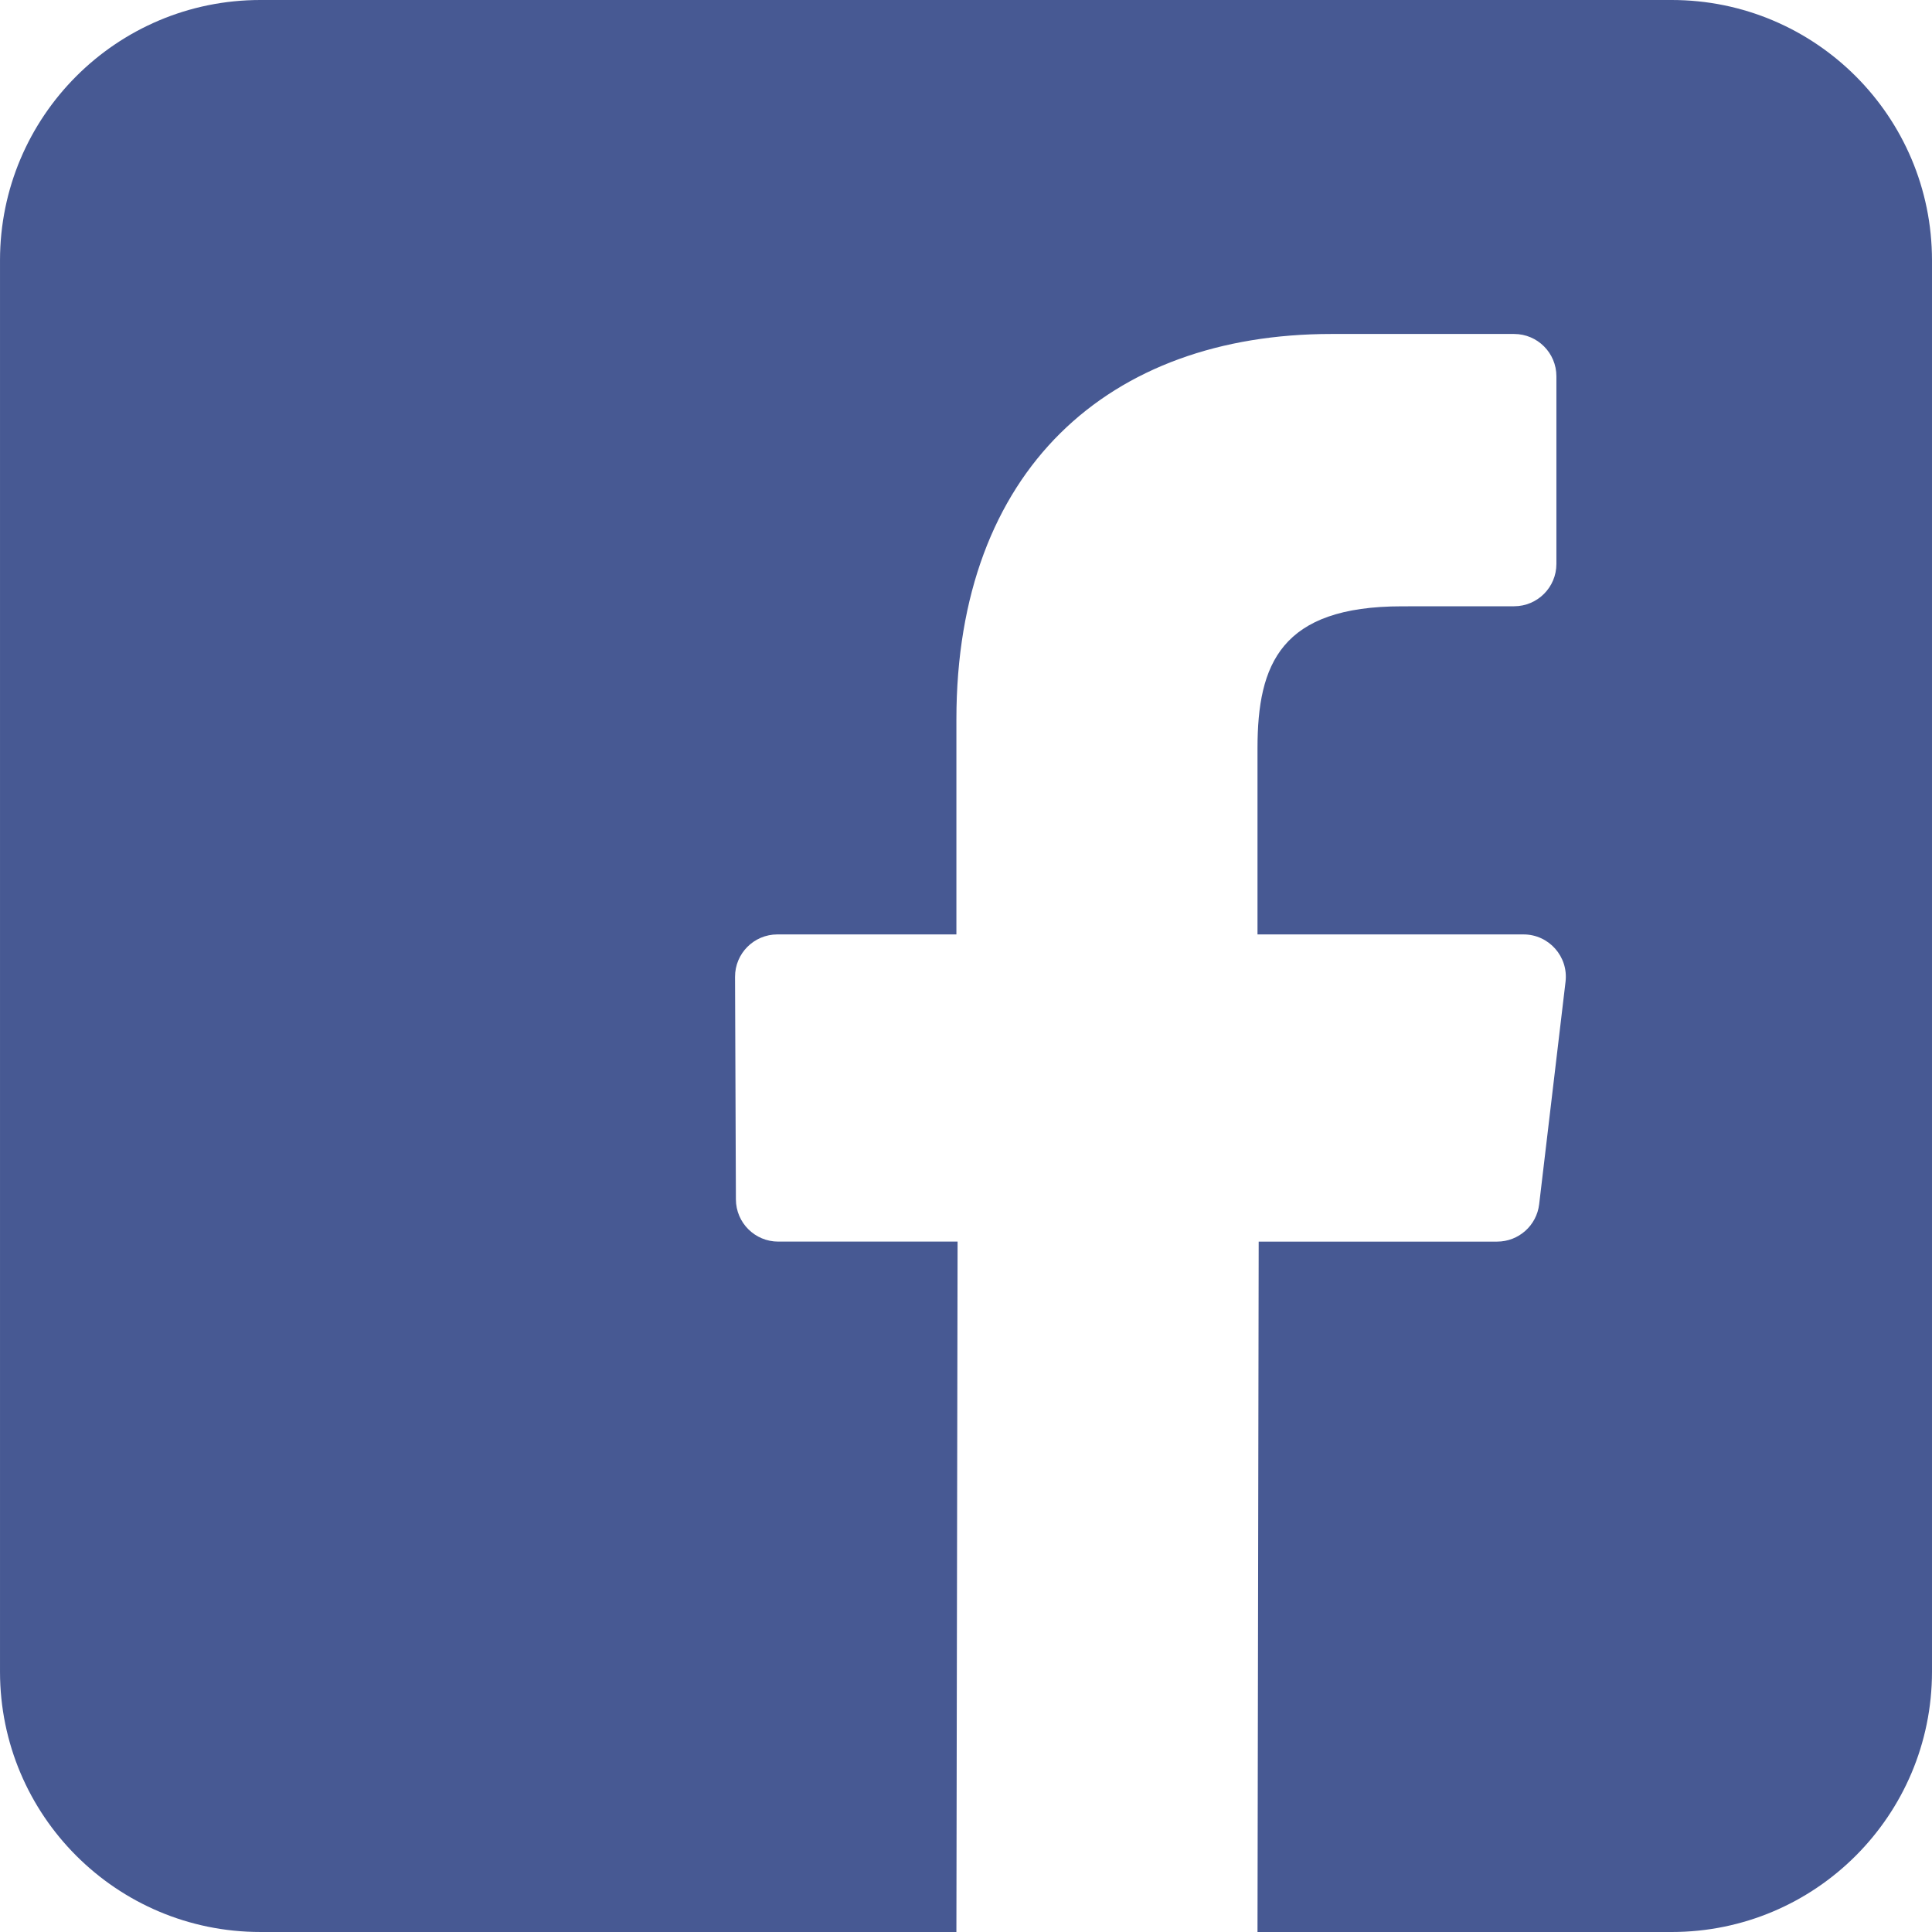
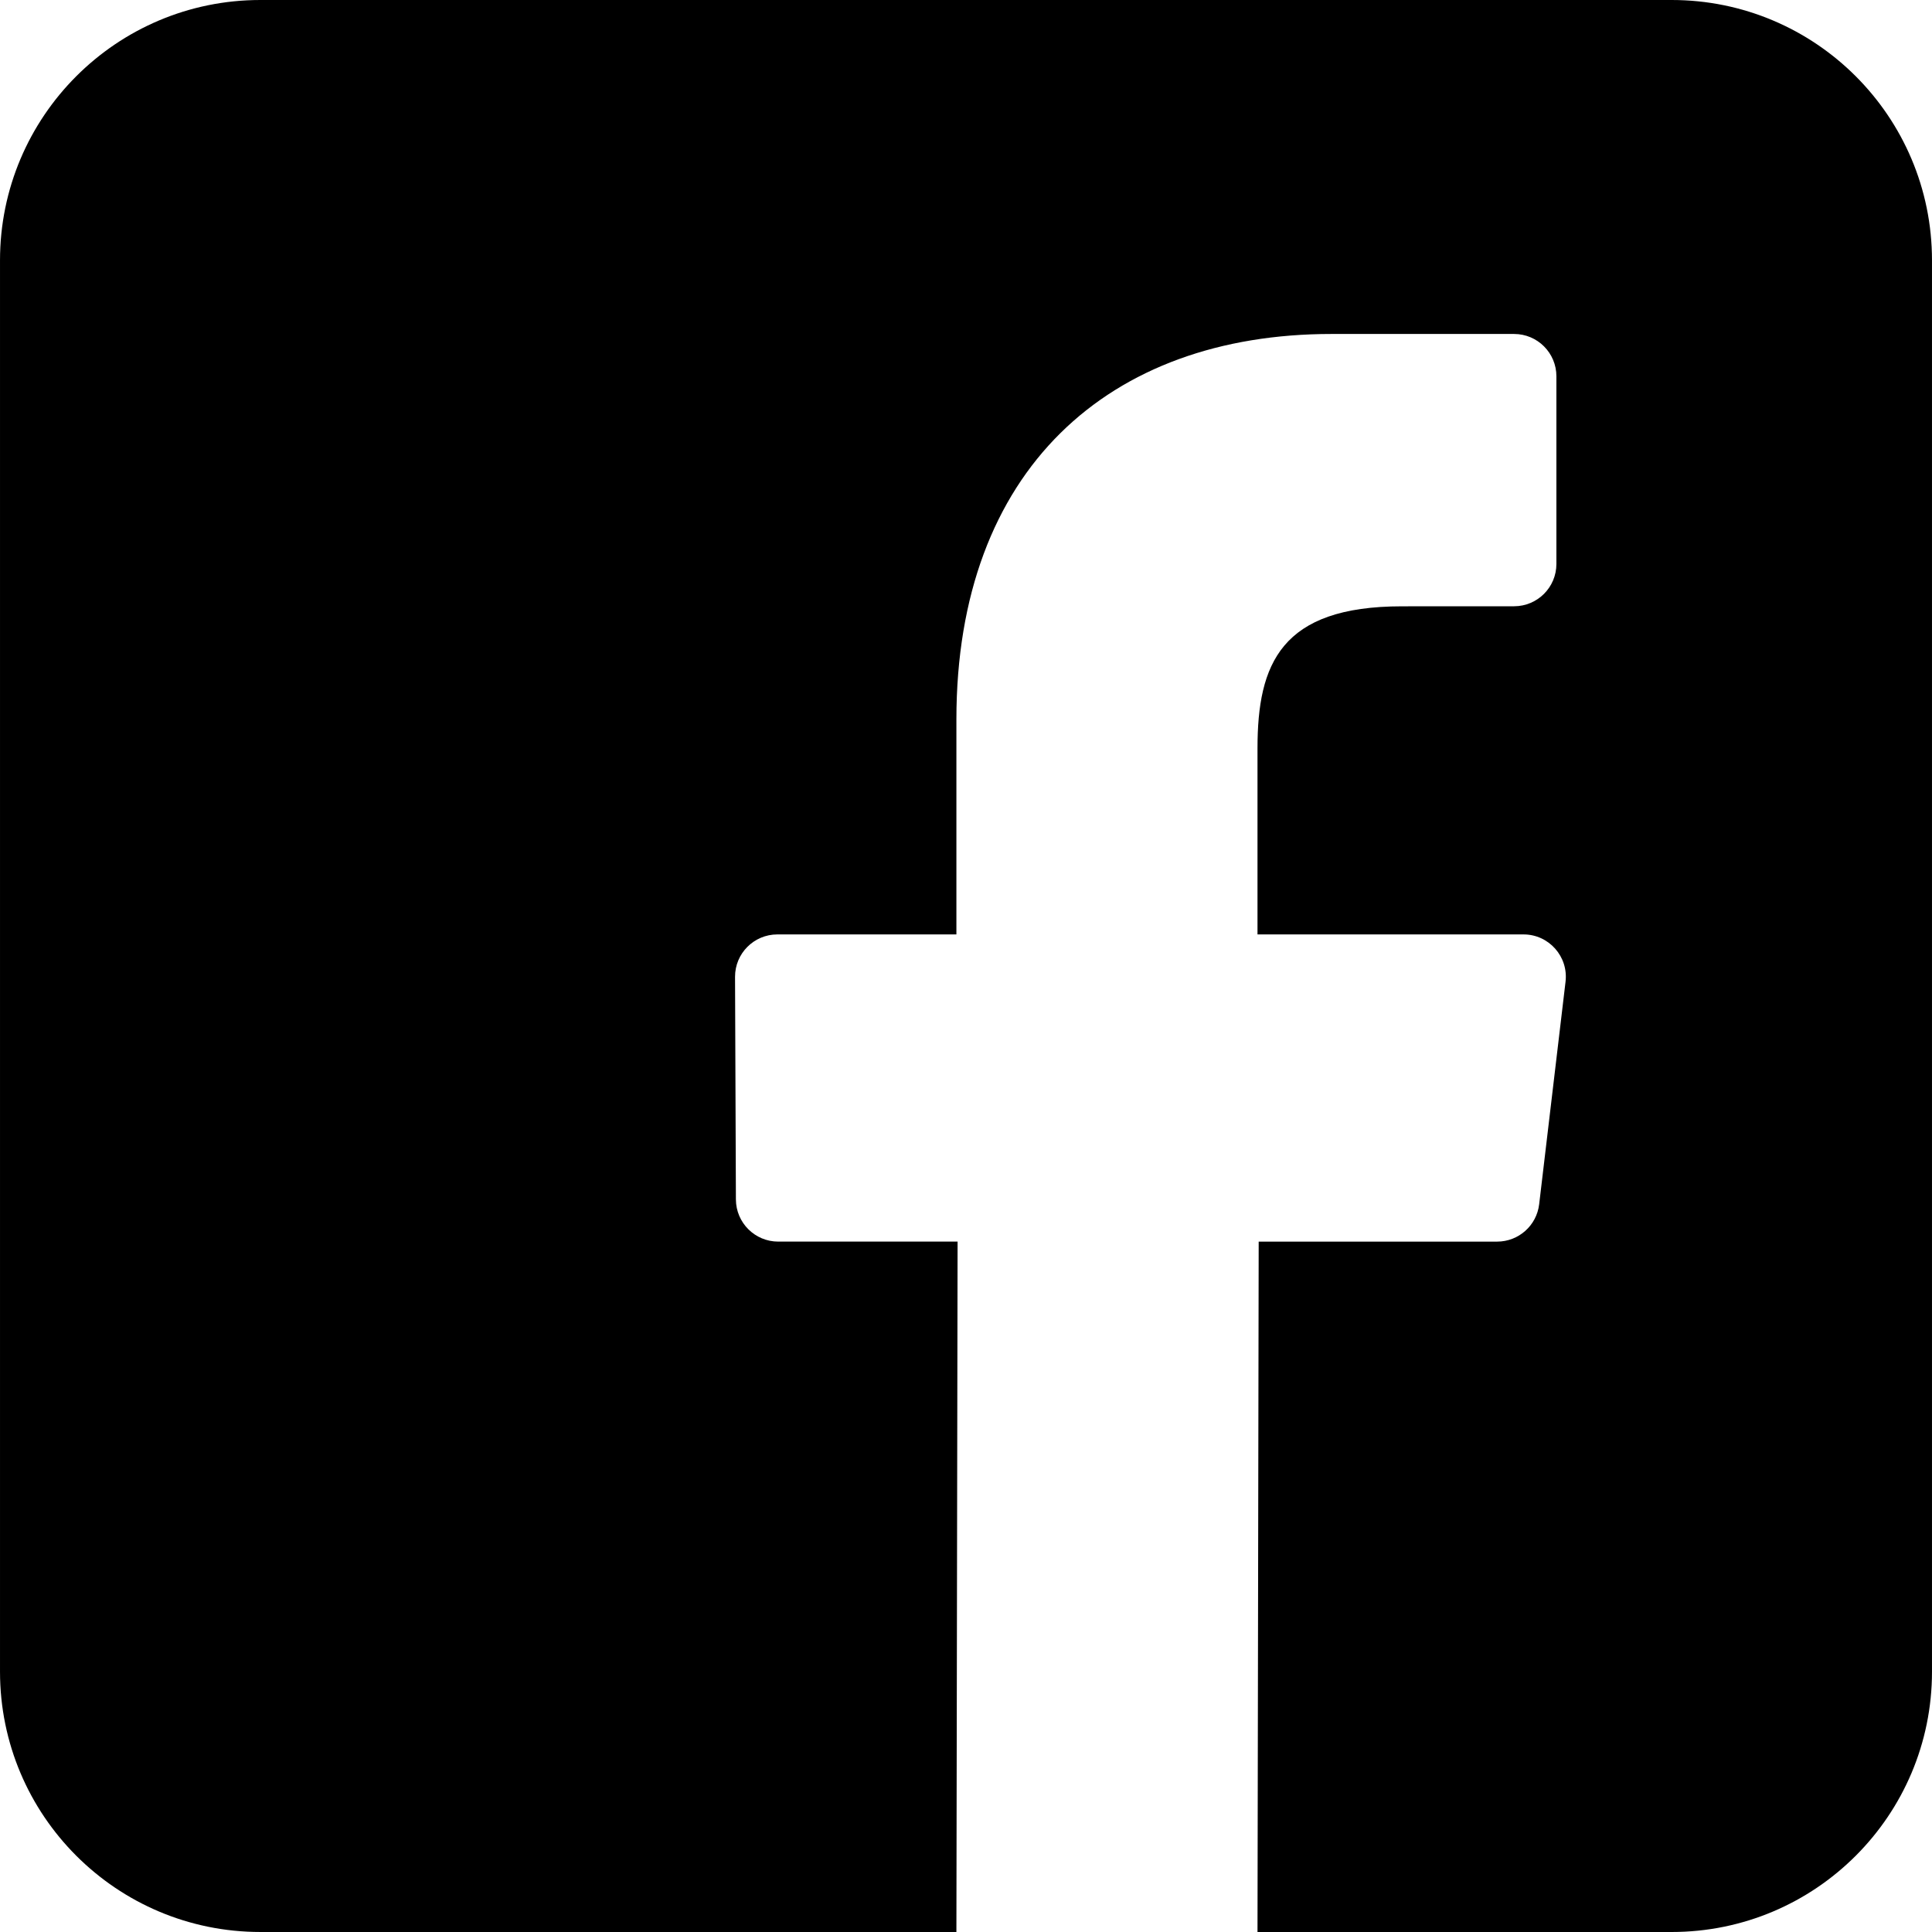
<svg xmlns="http://www.w3.org/2000/svg" x="0px" y="0px" viewBox="0 0 408.788 408.788" style="enable-background:new 0 0 408.788 408.788;" xml:space="preserve">
-   <path style="fill:#475993;" d="M353.701,0H55.087C24.665,0,0.002,24.662,0.002,55.085v298.616c0,30.423,24.662,55.085,55.085,55.085 h147.275l0.251-146.078h-37.951c-4.932,0-8.935-3.988-8.954-8.92l-0.182-47.087c-0.019-4.959,3.996-8.989,8.955-8.989h37.882 v-45.498c0-52.8,32.247-81.55,79.348-81.55h38.65c4.945,0,8.955,4.009,8.955,8.955v39.704c0,4.944-4.007,8.952-8.95,8.955 l-23.719,0.011c-25.615,0-30.575,12.172-30.575,30.035v39.389h56.285c5.363,0,9.524,4.683,8.892,10.009l-5.581,47.087 c-0.534,4.506-4.355,7.901-8.892,7.901h-50.453l-0.251,146.078h87.631c30.422,0,55.084-24.662,55.084-55.084V55.085 C408.786,24.662,384.124,0,353.701,0z" />
+   <path d="M353.701,0H55.087C24.665,0,0.002,24.662,0.002,55.085v298.616c0,30.423,24.662,55.085,55.085,55.085 h147.275l0.251-146.078h-37.951c-4.932,0-8.935-3.988-8.954-8.92l-0.182-47.087c-0.019-4.959,3.996-8.989,8.955-8.989h37.882 v-45.498c0-52.8,32.247-81.55,79.348-81.55h38.65c4.945,0,8.955,4.009,8.955,8.955v39.704c0,4.944-4.007,8.952-8.95,8.955 l-23.719,0.011c-25.615,0-30.575,12.172-30.575,30.035v39.389h56.285c5.363,0,9.524,4.683,8.892,10.009l-5.581,47.087 c-0.534,4.506-4.355,7.901-8.892,7.901h-50.453l-0.251,146.078h87.631c30.422,0,55.084-24.662,55.084-55.084V55.085 C408.786,24.662,384.124,0,353.701,0z" />
</svg>
